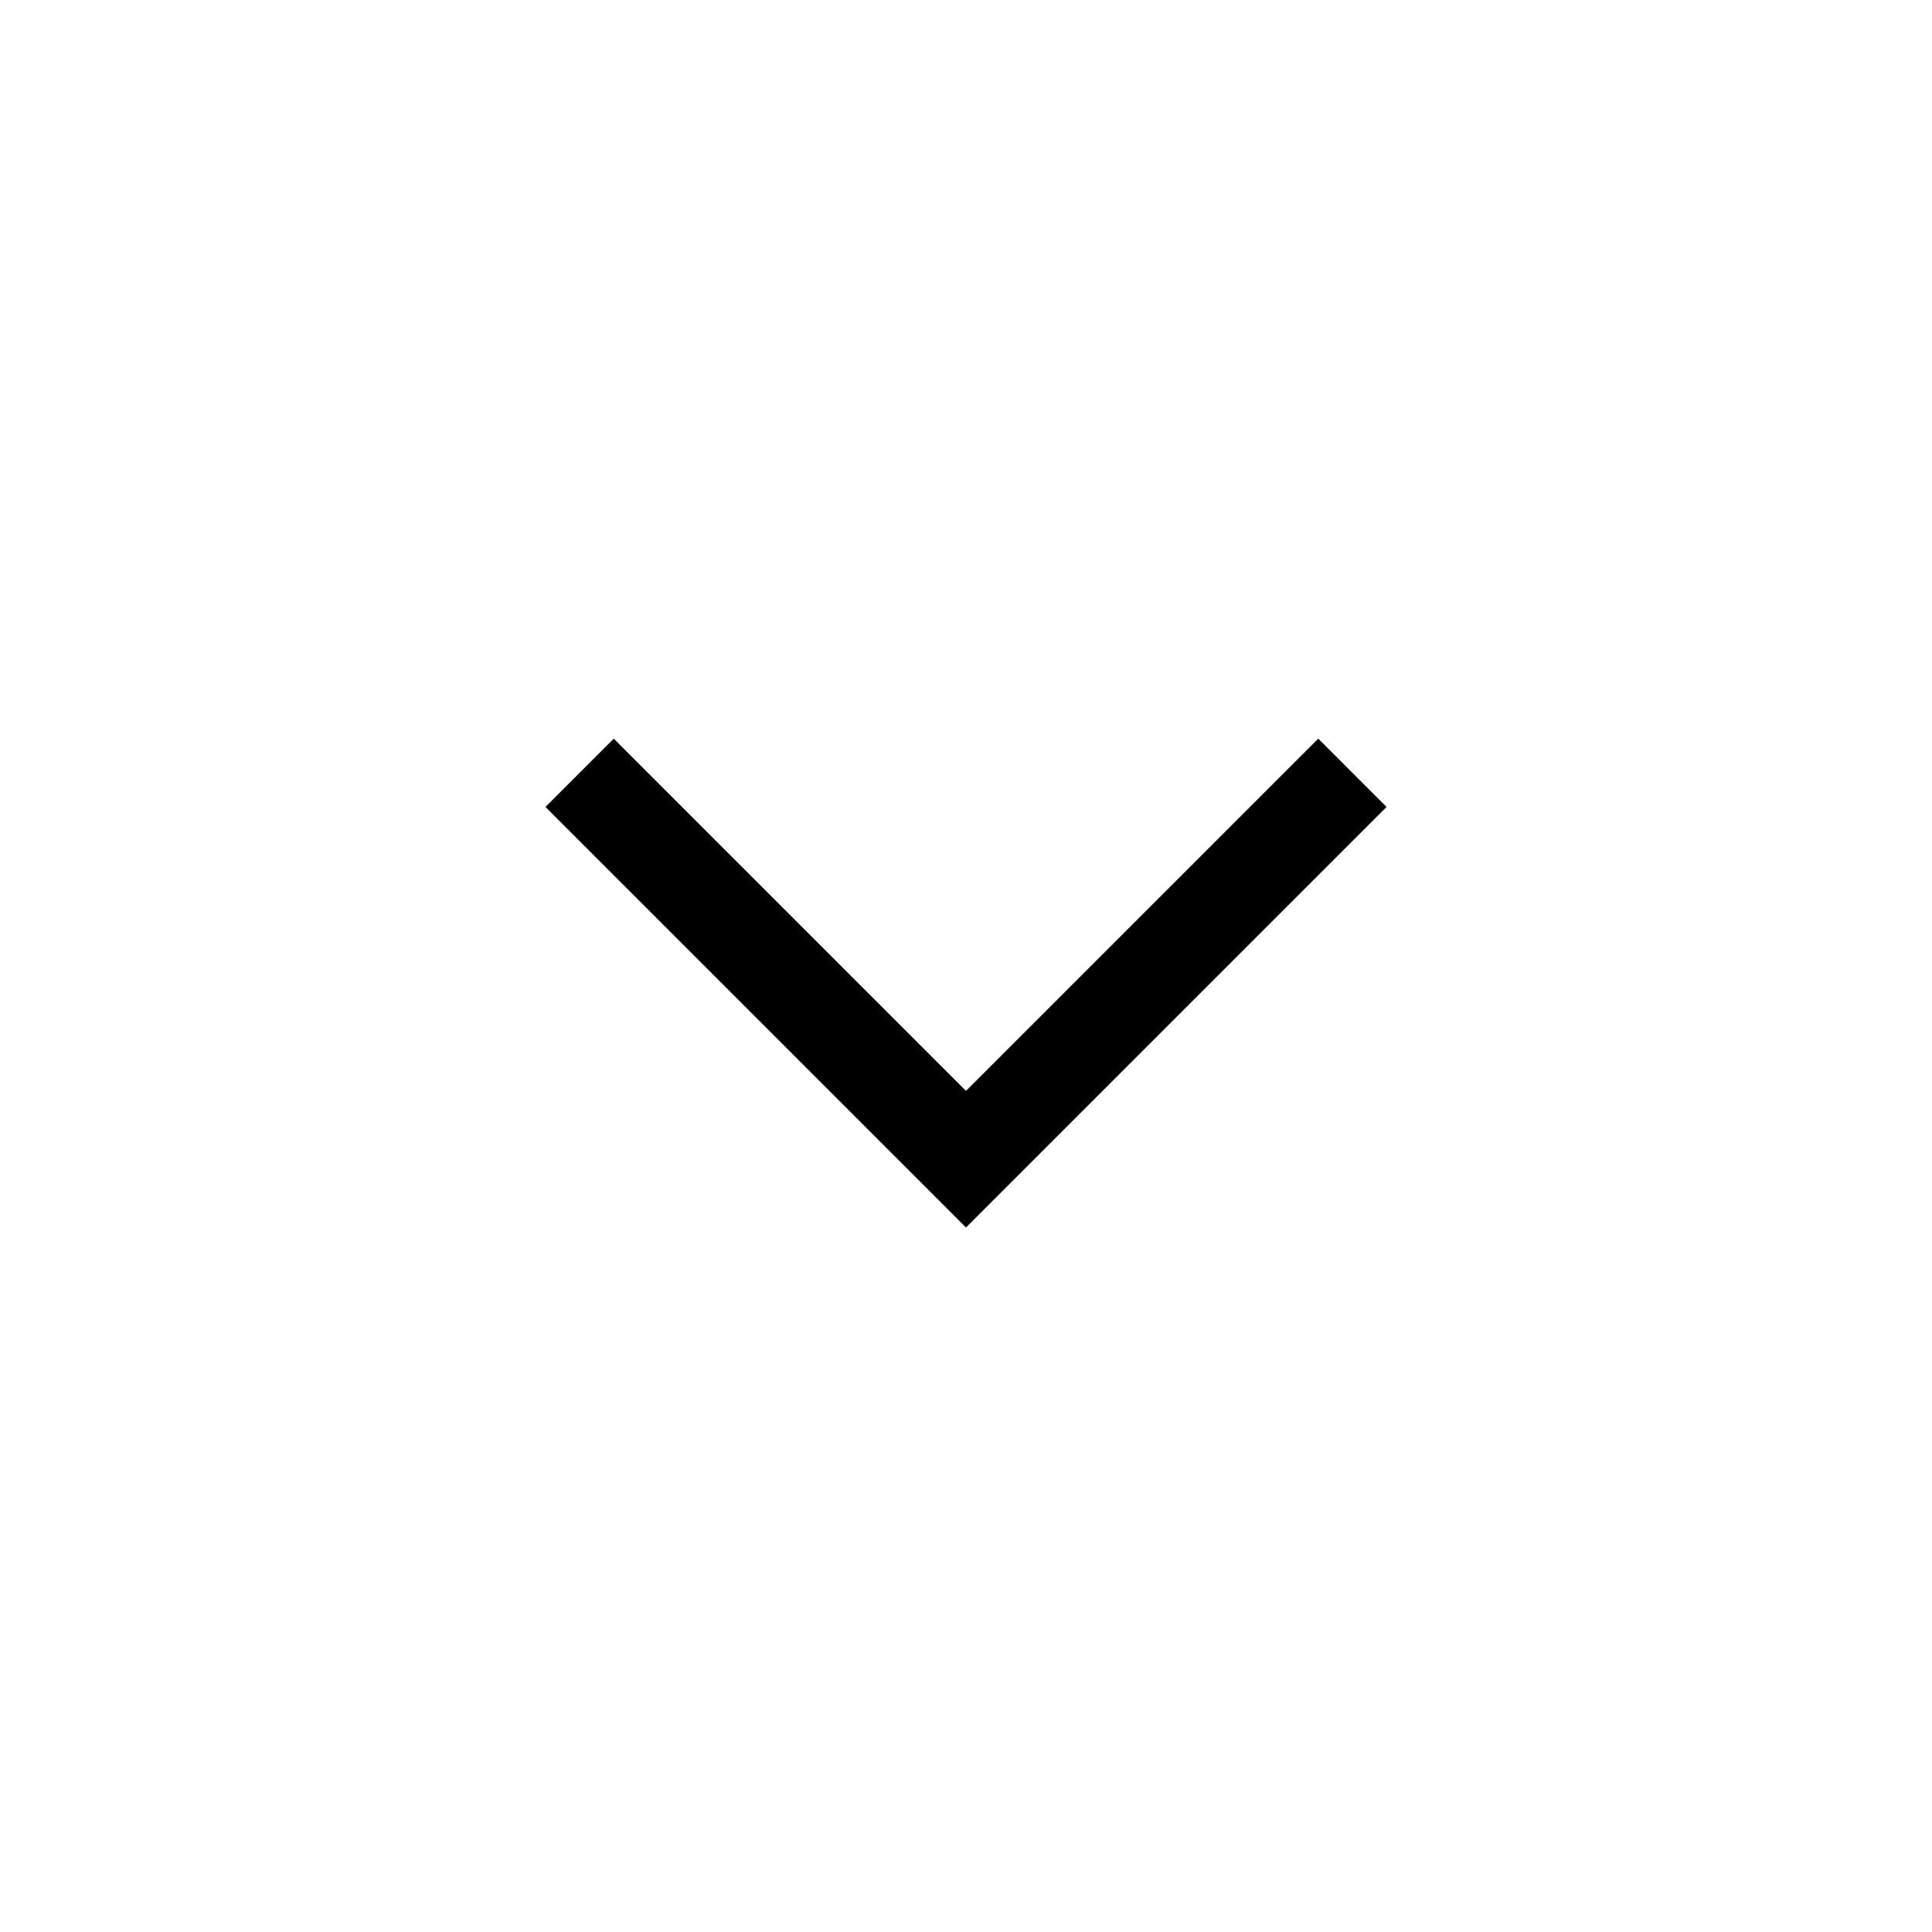
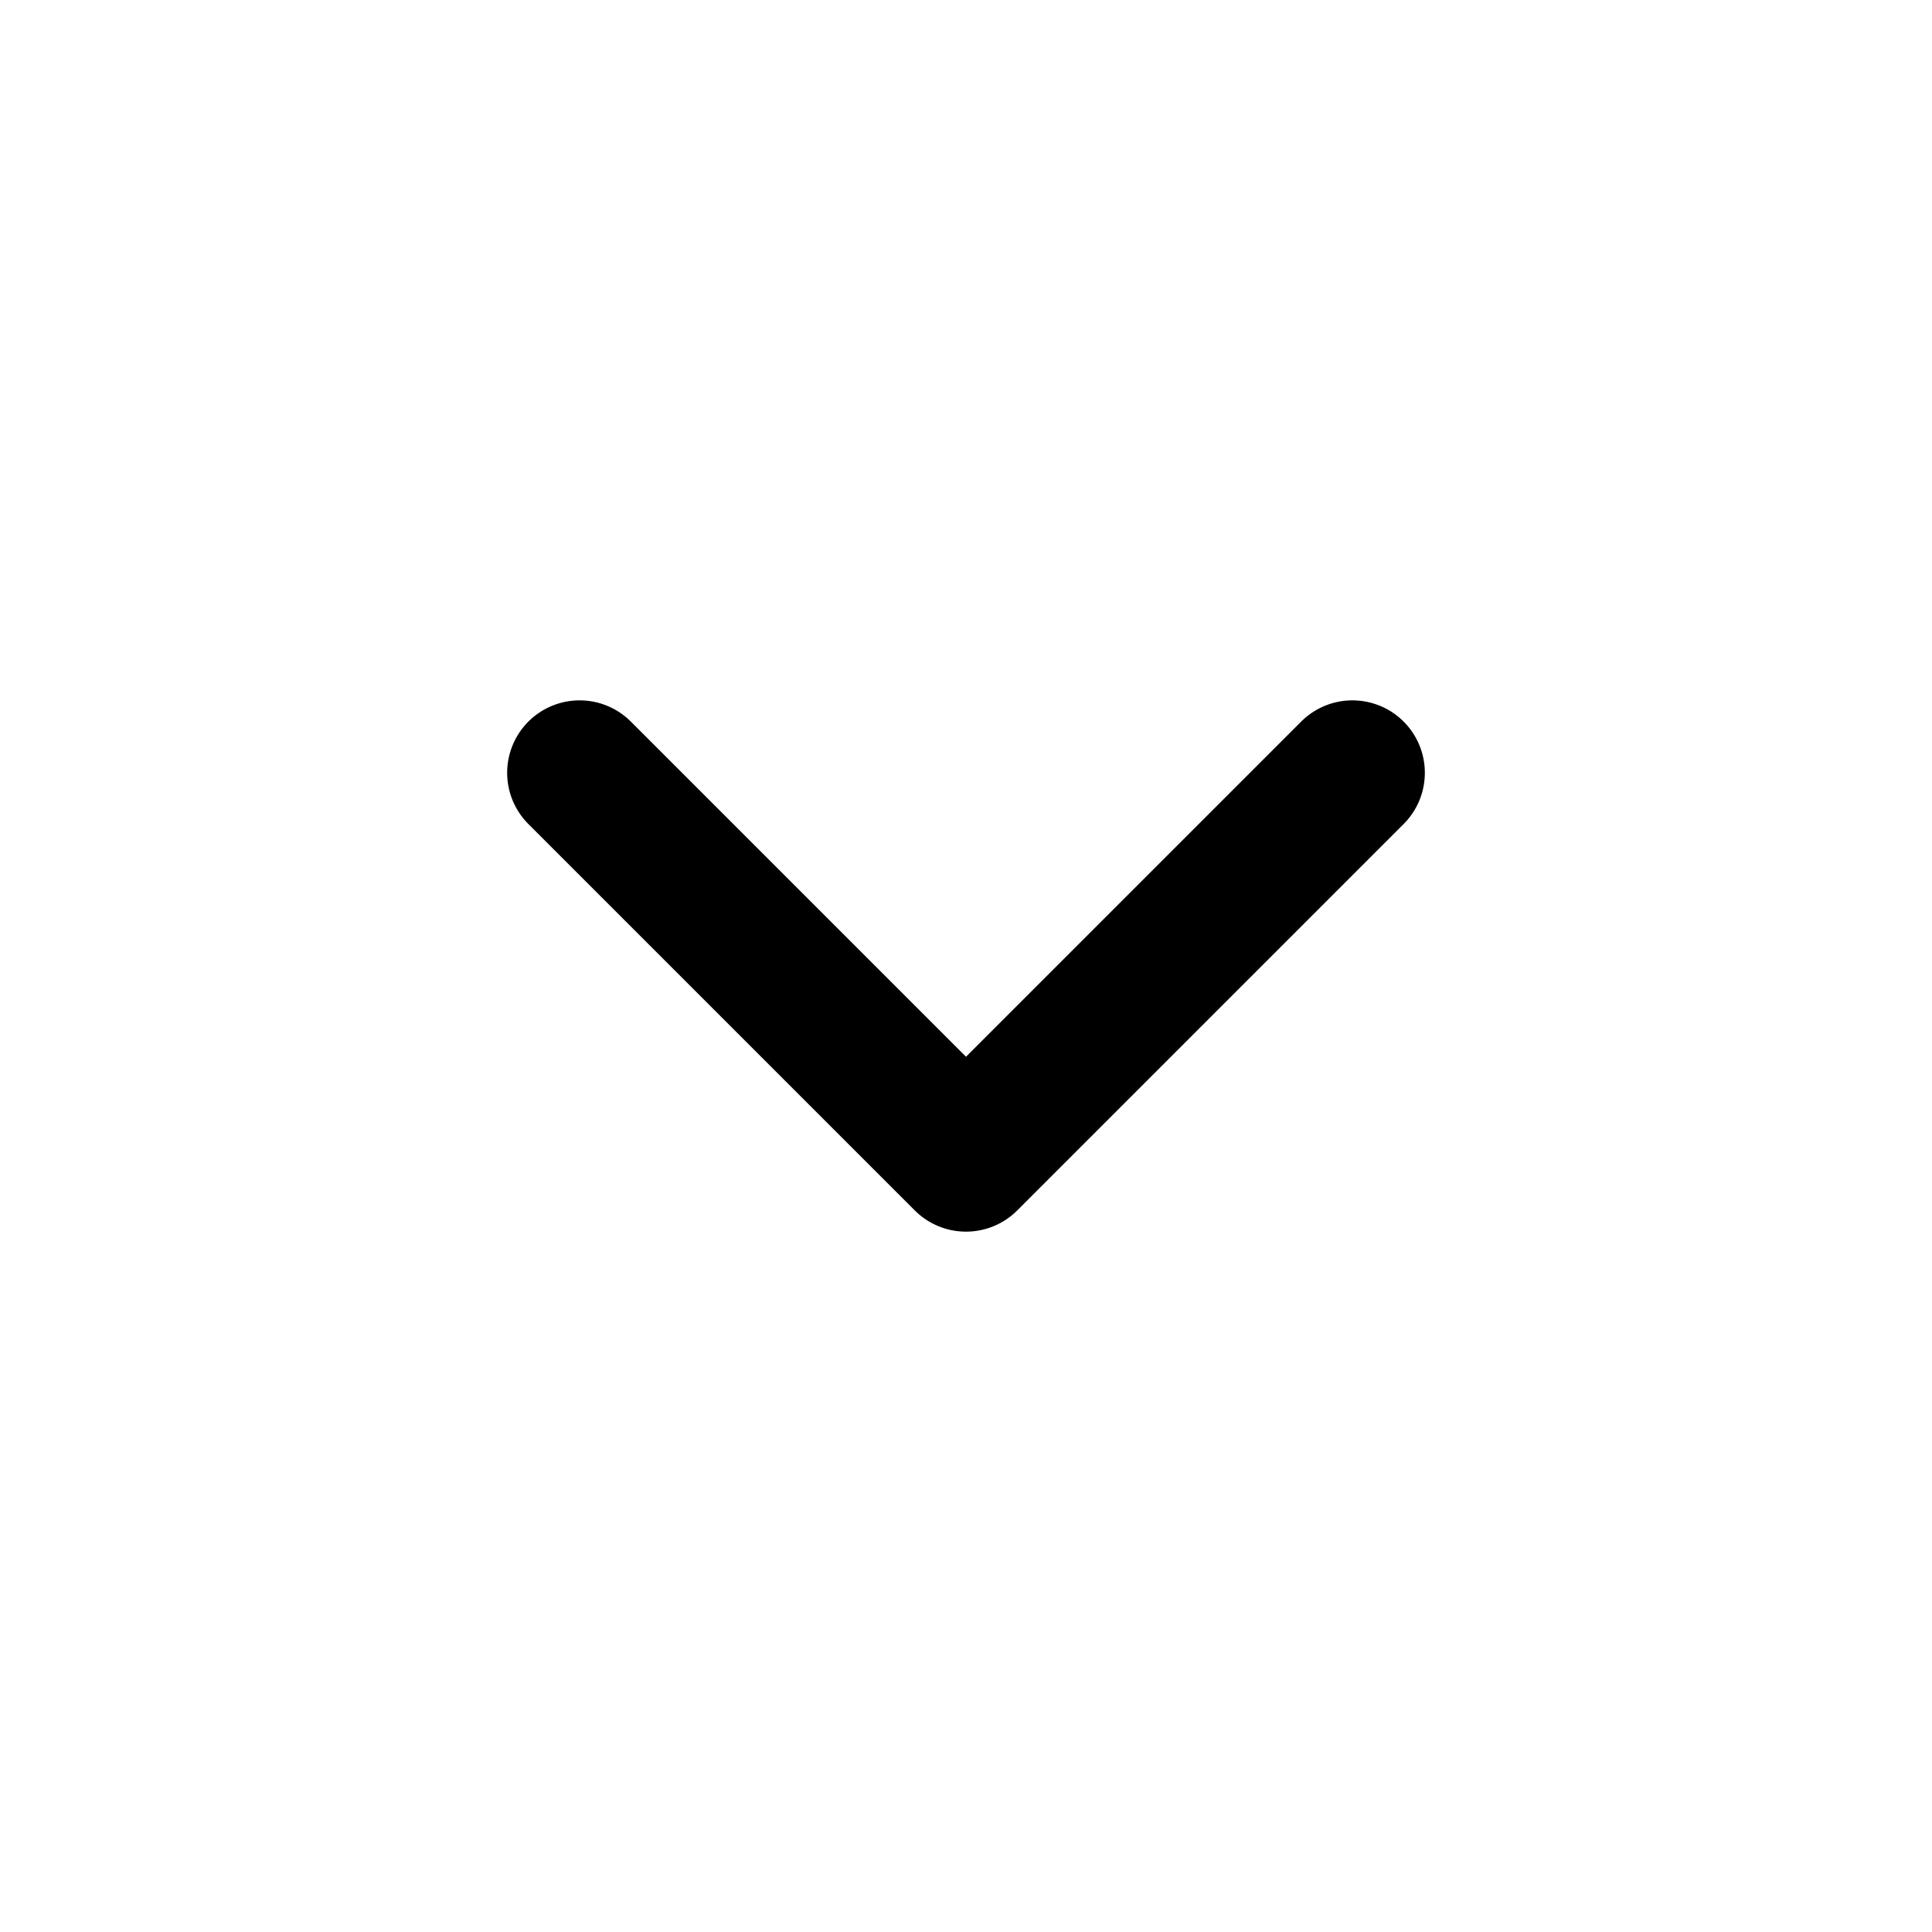
<svg xmlns="http://www.w3.org/2000/svg" width="20" height="20" viewBox="0 0 20 20" fill="none">
-   <path d="M14 8L10 12L6 8" stroke="black" strokeWidth="1.5" strokeLinecap="round" strokeLinejoin="round" />
+   <path d="M14 8L10 12L6 8" stroke="black" stroke-width="1.5" stroke-linecap="round" stroke-linejoin="round" />
</svg>
